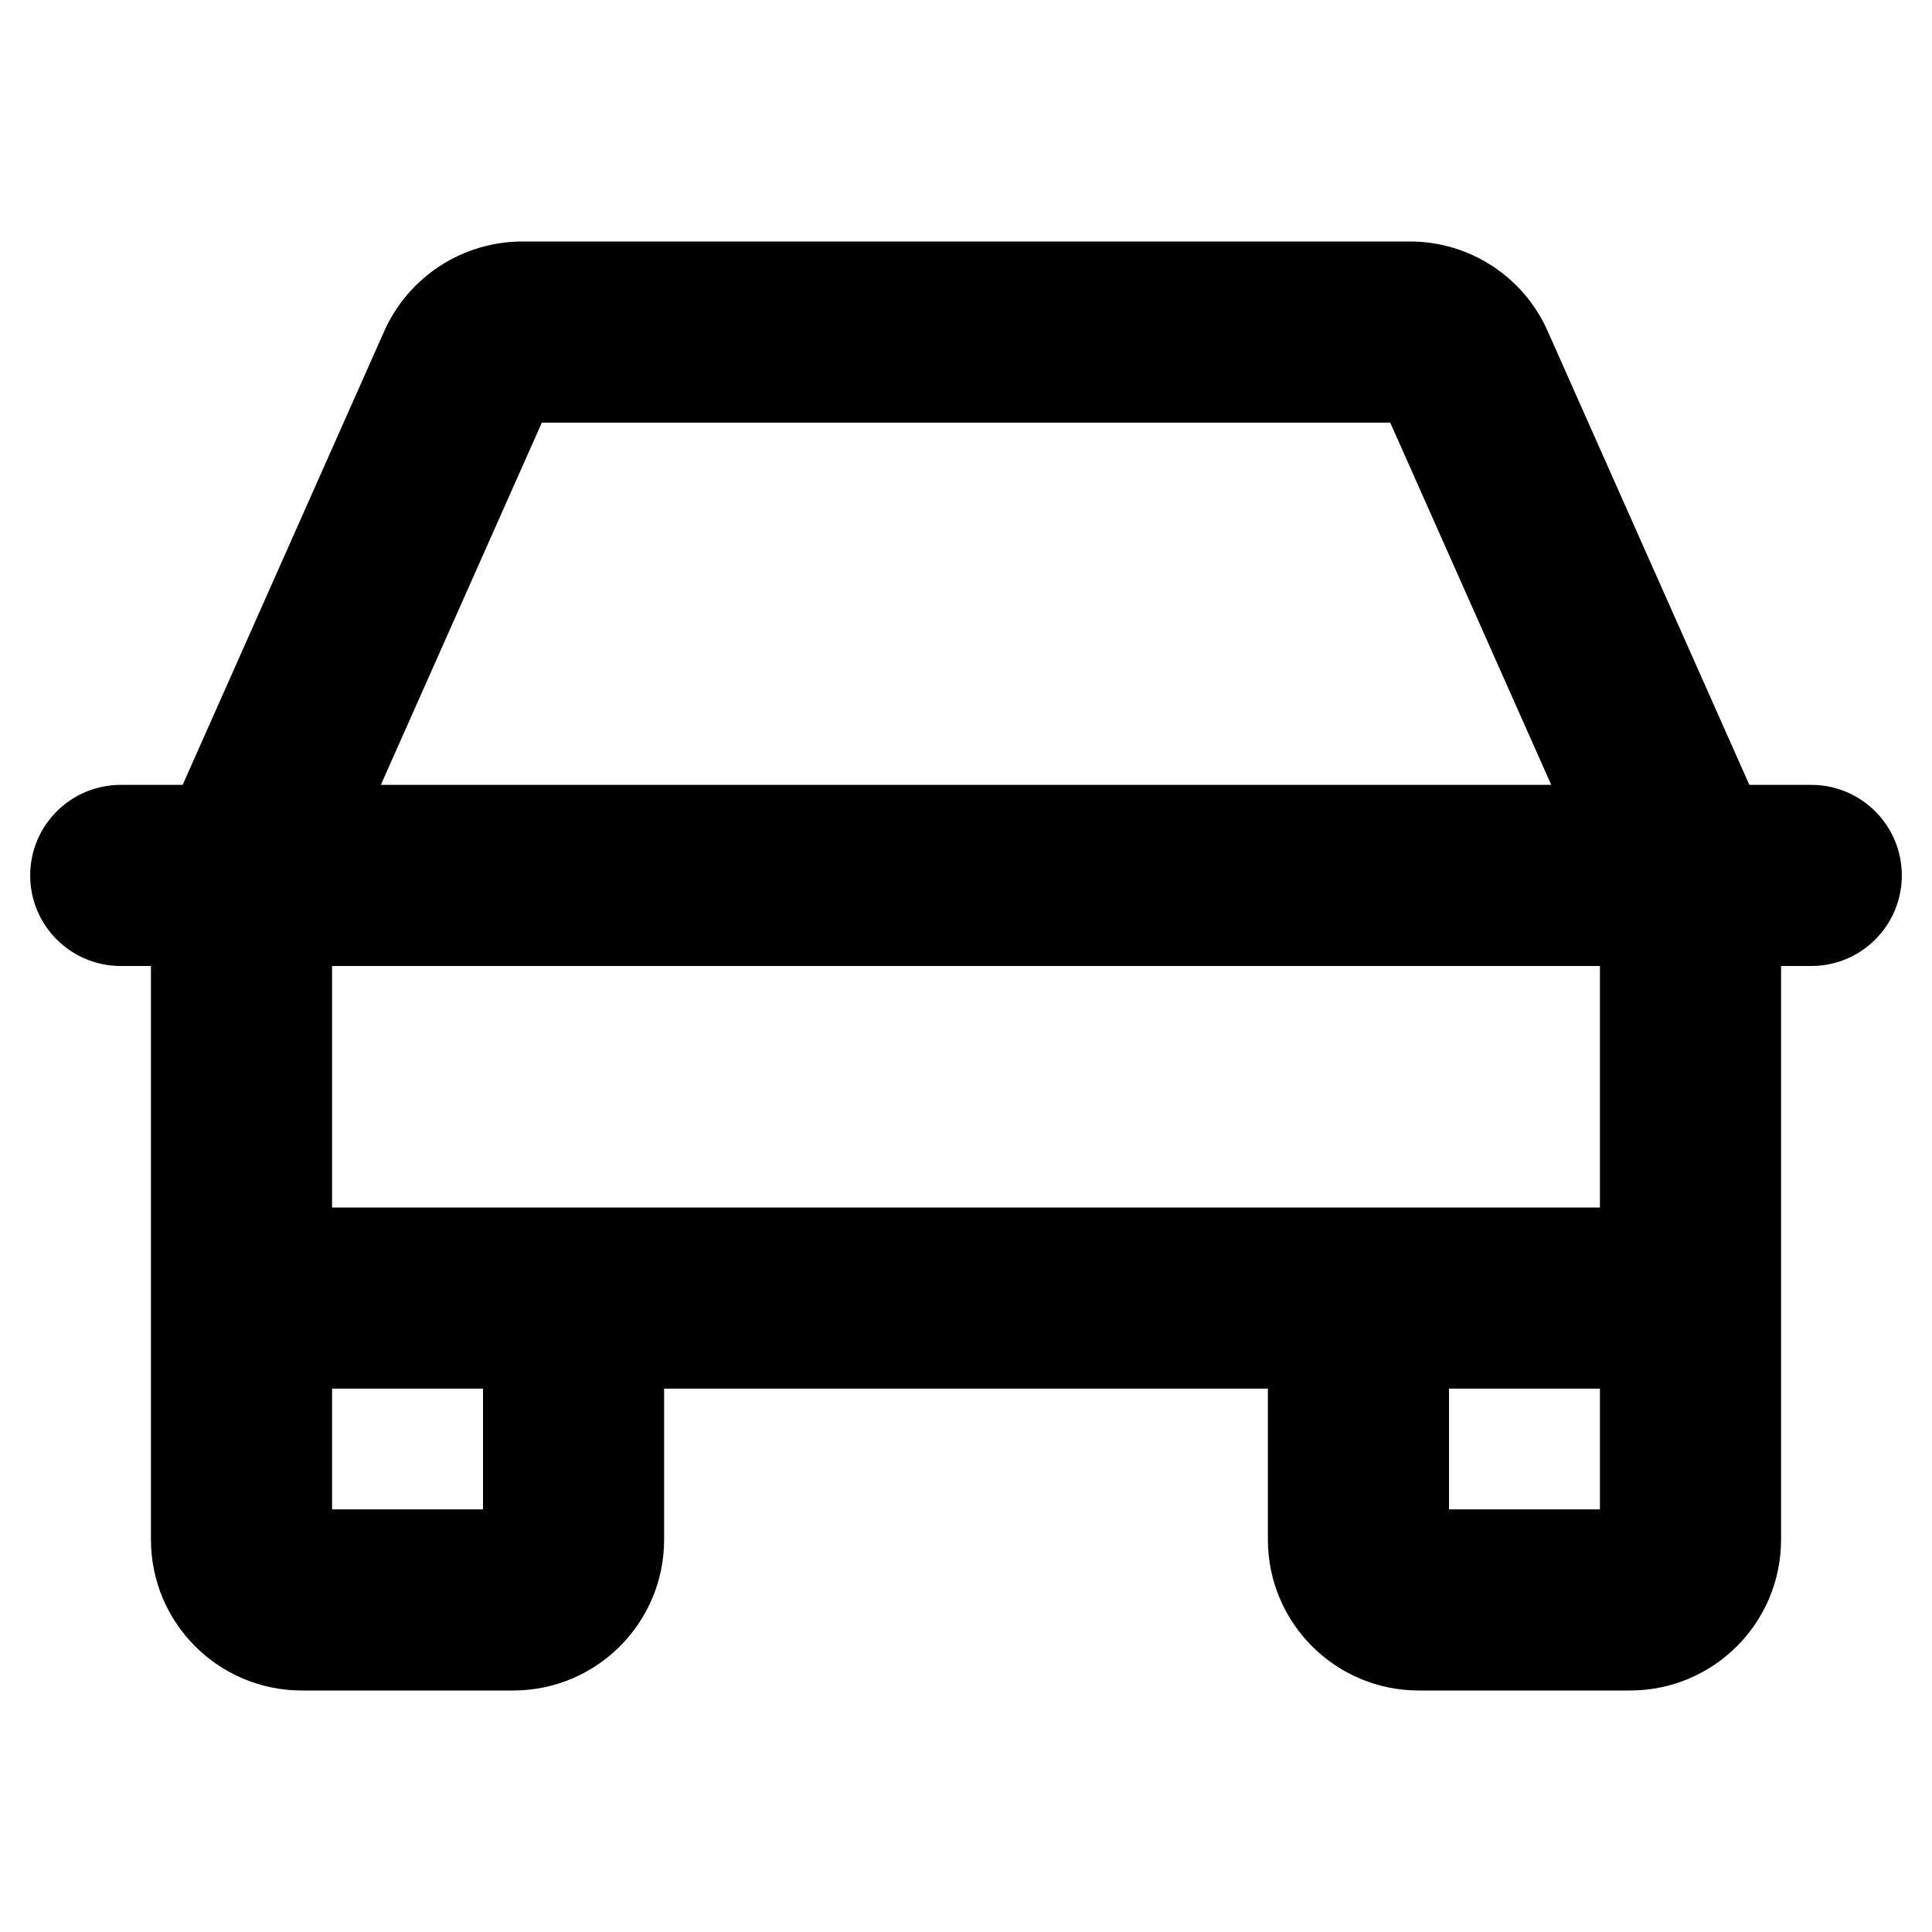
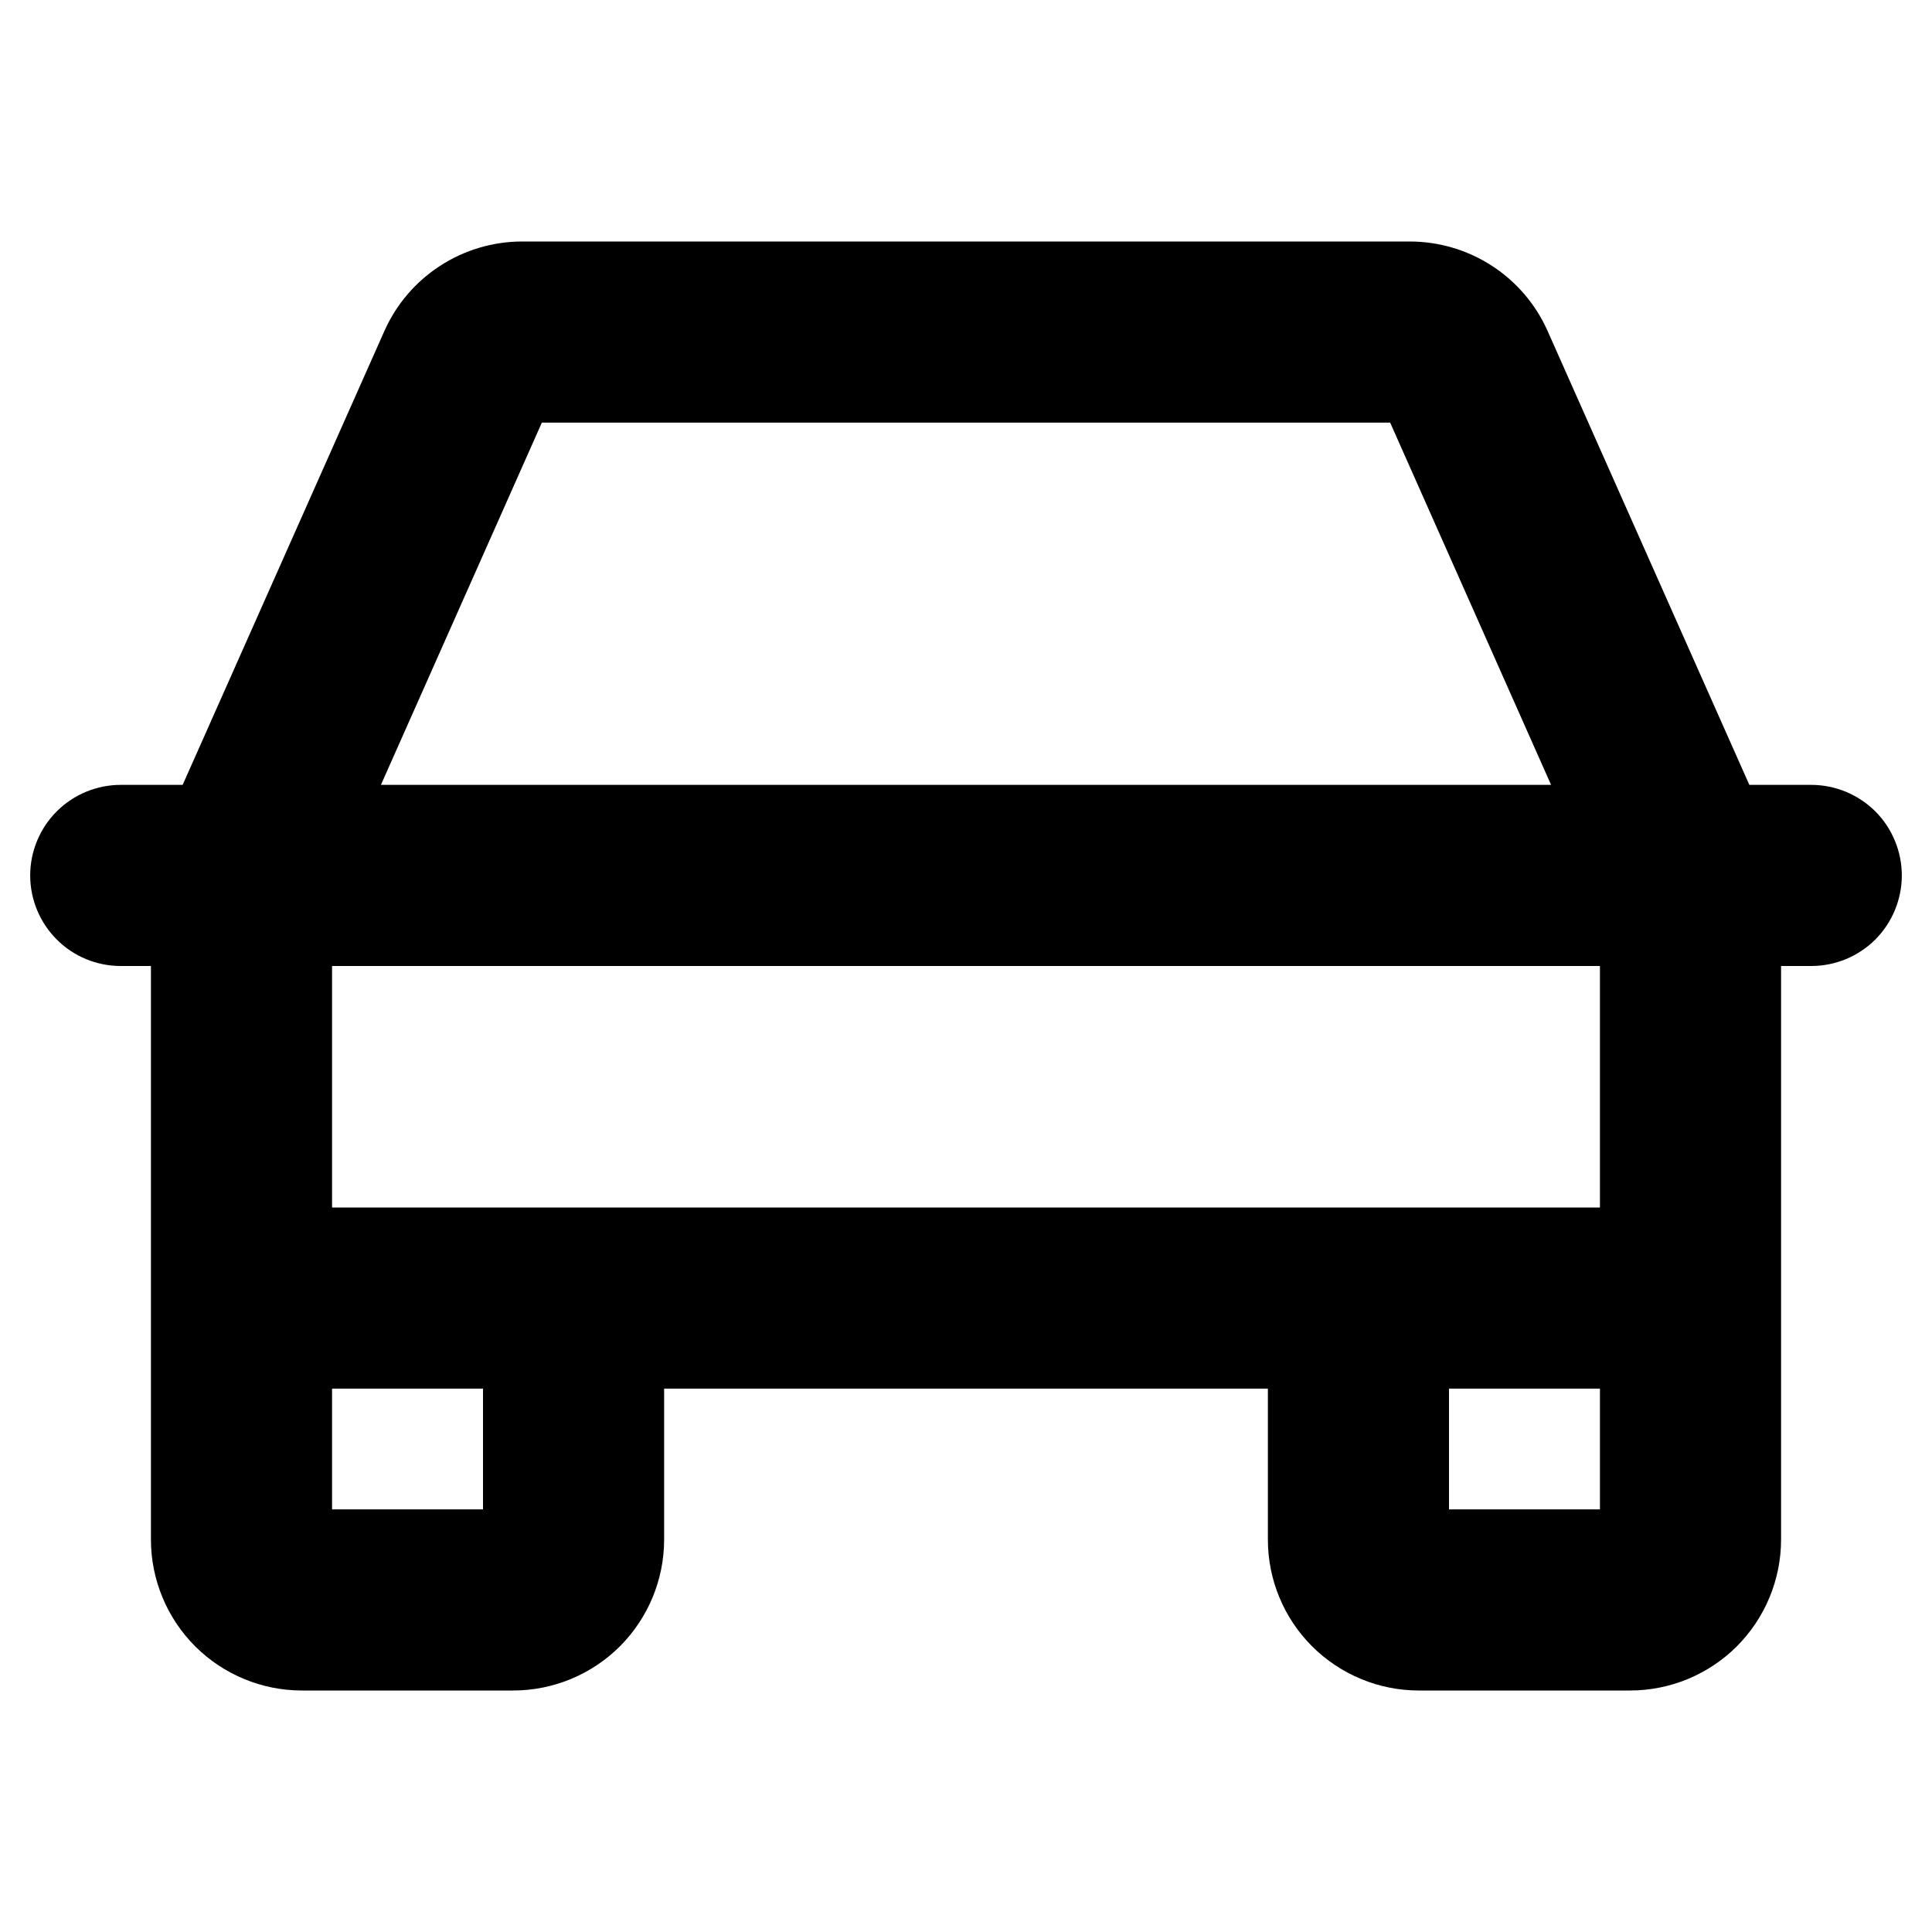
- <svg xmlns="http://www.w3.org/2000/svg" viewBox="0 0 24 24" aria-hidden="true" fill="currentColor" height="24px" width="24px">
-   <g clip-path="url(#a)">
-     <path d="M22.5 9.75h-.769l-2.505-5.636A1.87 1.87 0 0 0 17.513 3H6.486a1.88 1.88 0 0 0-1.713 1.114L2.269 9.75H1.5a1.125 1.125 0 0 0 0 2.25h.375v7.125A1.875 1.875 0 0 0 3.75 21h2.625a1.875 1.875 0 0 0 1.875-1.875V17.25h7.5v1.875A1.875 1.875 0 0 0 17.625 21h2.625a1.875 1.875 0 0 0 1.875-1.875V12h.375a1.125 1.125 0 1 0 0-2.25M6.731 5.25H17.27l2 4.5H4.731zM6 18.75H4.125v-1.5H6zm12 0v-1.5h1.875v1.5zM19.875 15H4.125v-3h15.75z" />
+ <svg xmlns="http://www.w3.org/2000/svg" width="24" height="24" viewBox="0 0 24 24">
+   <g clip-path="url(#clip0_2076_2375)">
+     <path d="M22.5 9.75H21.731L19.226 4.114C19.079 3.782 18.839 3.501 18.535 3.303C18.23 3.105 17.875 3 17.512 3H6.487C6.125 3 5.77 3.105 5.466 3.303C5.161 3.501 4.921 3.782 4.774 4.114L2.269 9.75H1.5C1.202 9.75 0.915 9.869 0.705 10.079C0.494 10.29 0.375 10.577 0.375 10.875C0.375 11.173 0.494 11.46 0.705 11.671C0.915 11.882 1.202 12 1.5 12H1.875V19.125C1.875 19.622 2.073 20.099 2.424 20.451C2.776 20.802 3.253 21 3.75 21H6.375C6.872 21 7.349 20.802 7.701 20.451C8.052 20.099 8.25 19.622 8.25 19.125V17.25H15.75V19.125C15.75 19.622 15.947 20.099 16.299 20.451C16.651 20.802 17.128 21 17.625 21H20.25C20.747 21 21.224 20.802 21.576 20.451C21.927 20.099 22.125 19.622 22.125 19.125V12H22.5C22.798 12 23.084 11.882 23.296 11.671C23.506 11.46 23.625 11.173 23.625 10.875C23.625 10.577 23.506 10.29 23.296 10.079C23.084 9.869 22.798 9.75 22.5 9.75ZM6.731 5.25H17.269L19.268 9.75H4.732L6.731 5.25ZM6 18.75H4.125V17.25H6V18.75ZM18 18.75V17.25H19.875V18.75H18ZM19.875 15H4.125V12H19.875V15Z" />
  </g>
  <defs>
-     <clipPath id="a">
-       <path d="M0 0h24v24H0z" />
+     <clipPath id="clip0_2076_2375">
+       <rect width="24" height="24" />
    </clipPath>
  </defs>
</svg>
